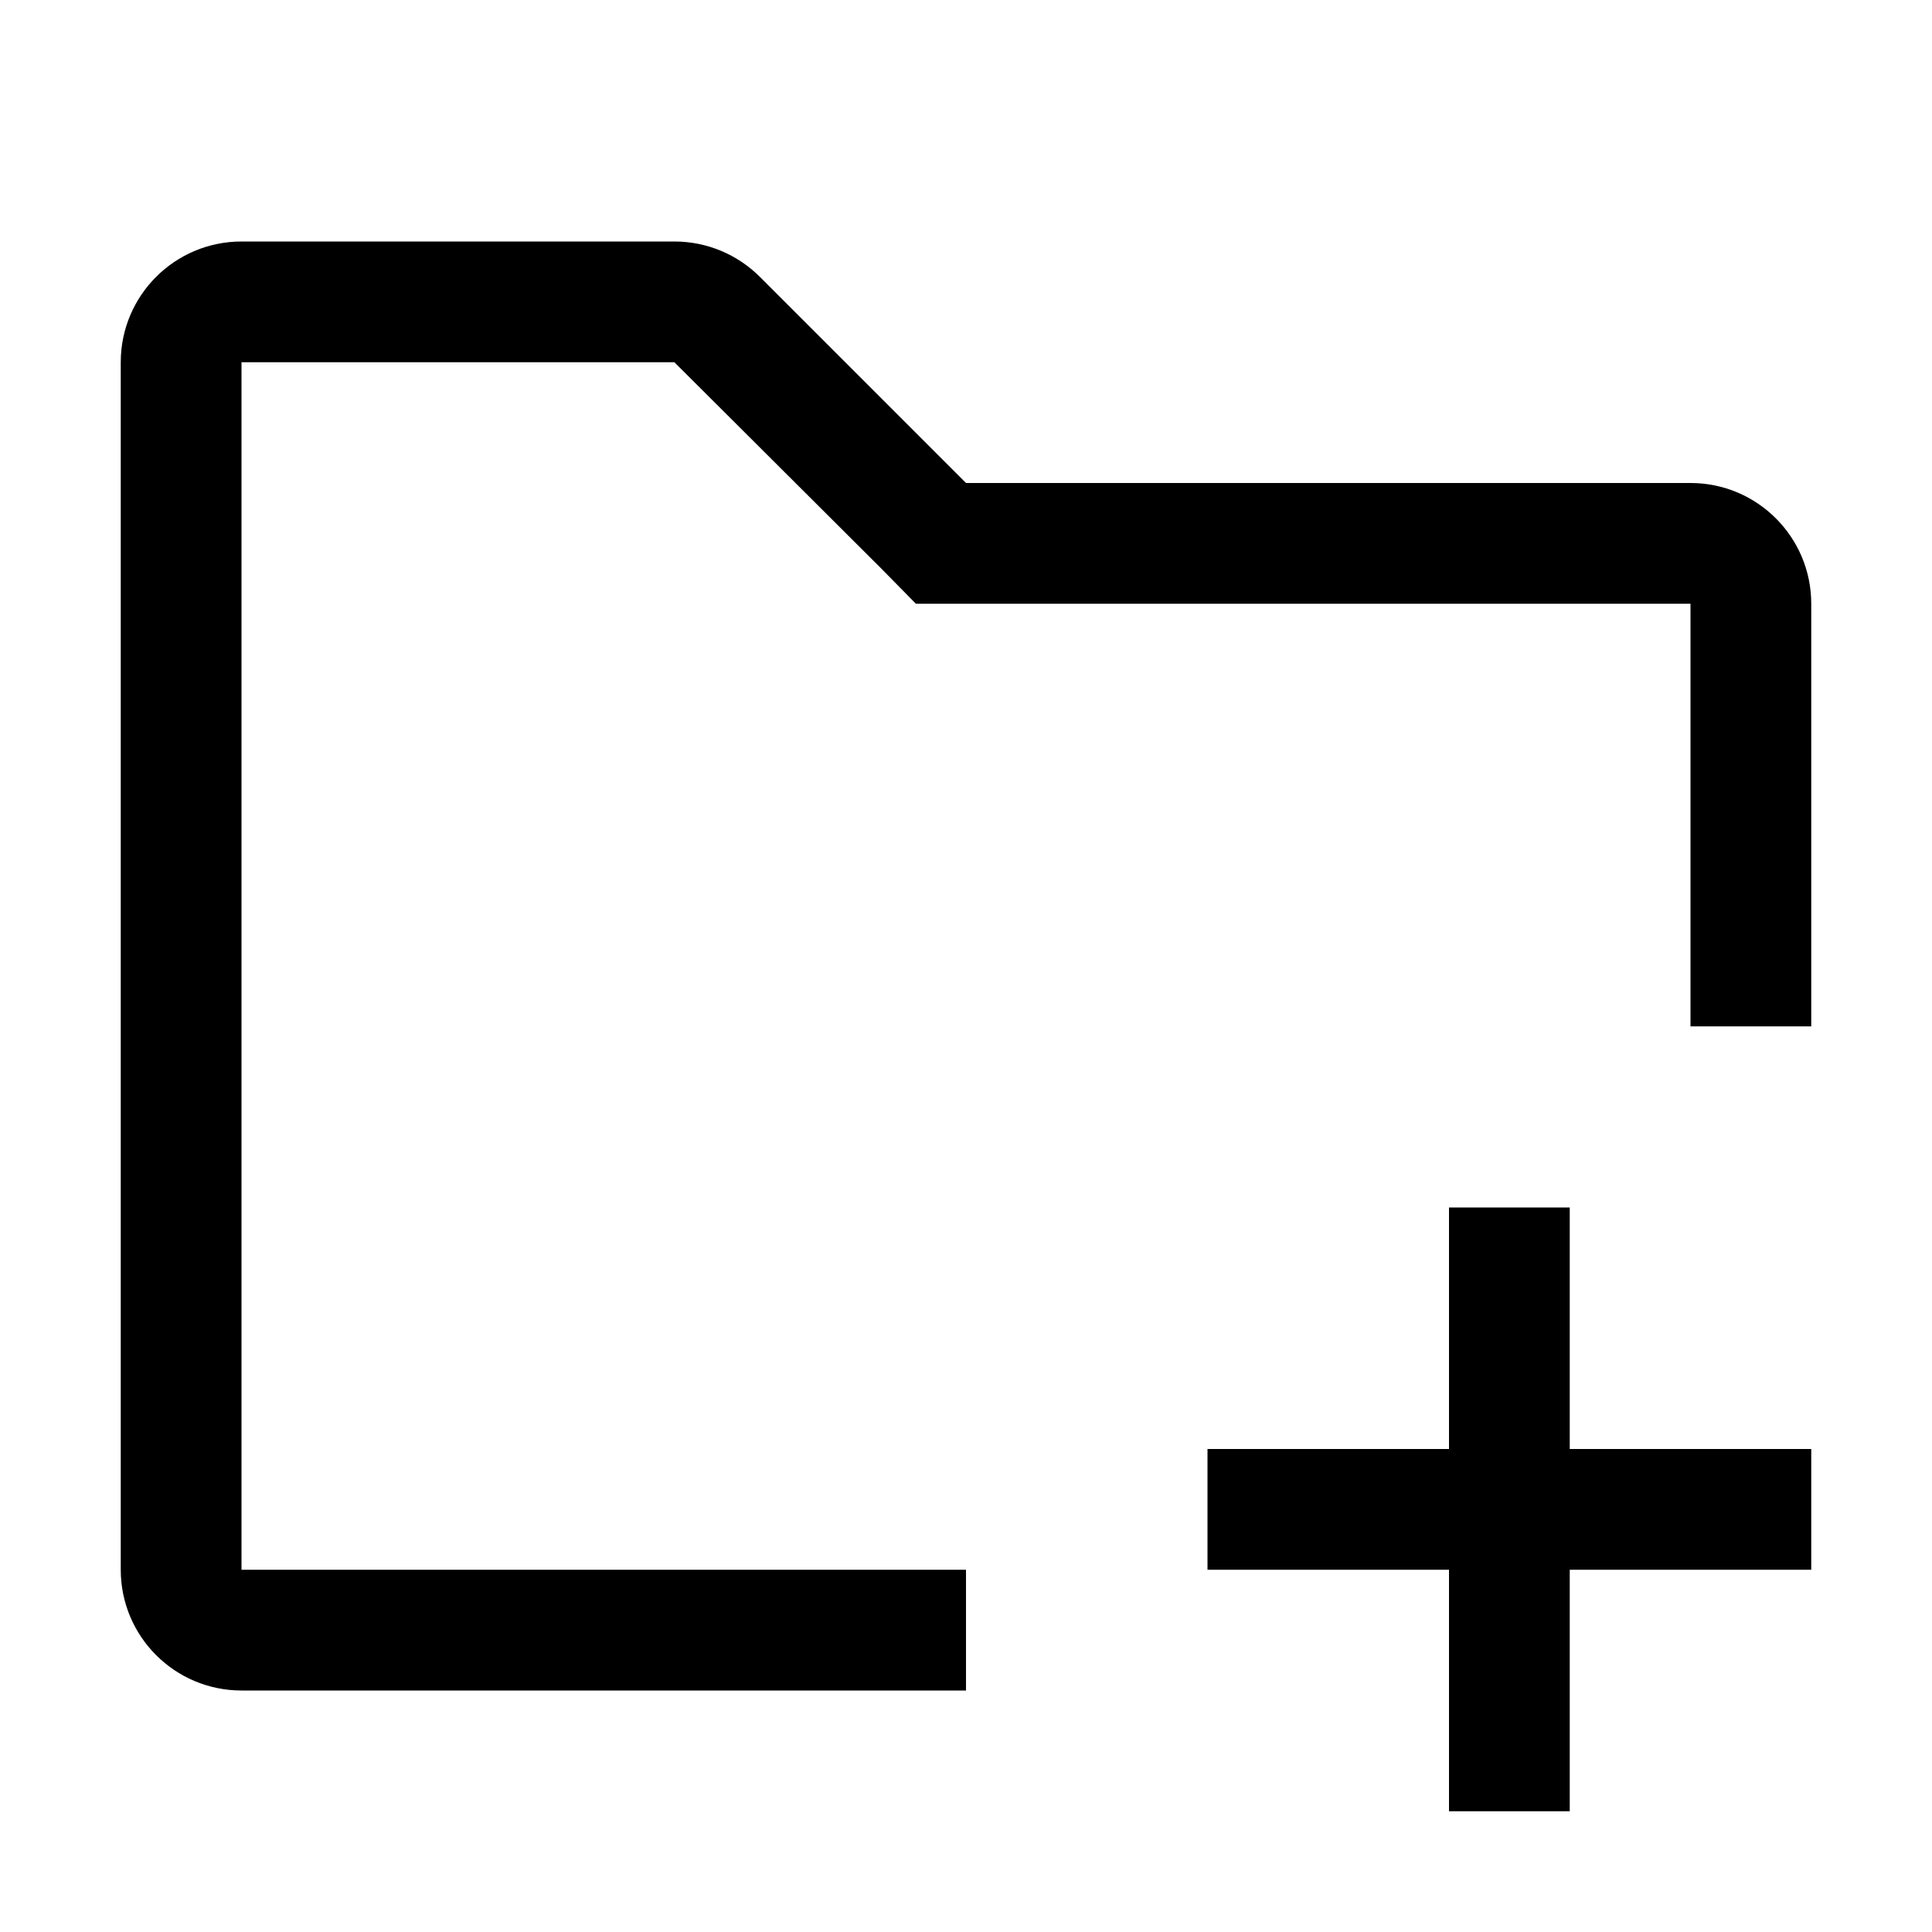
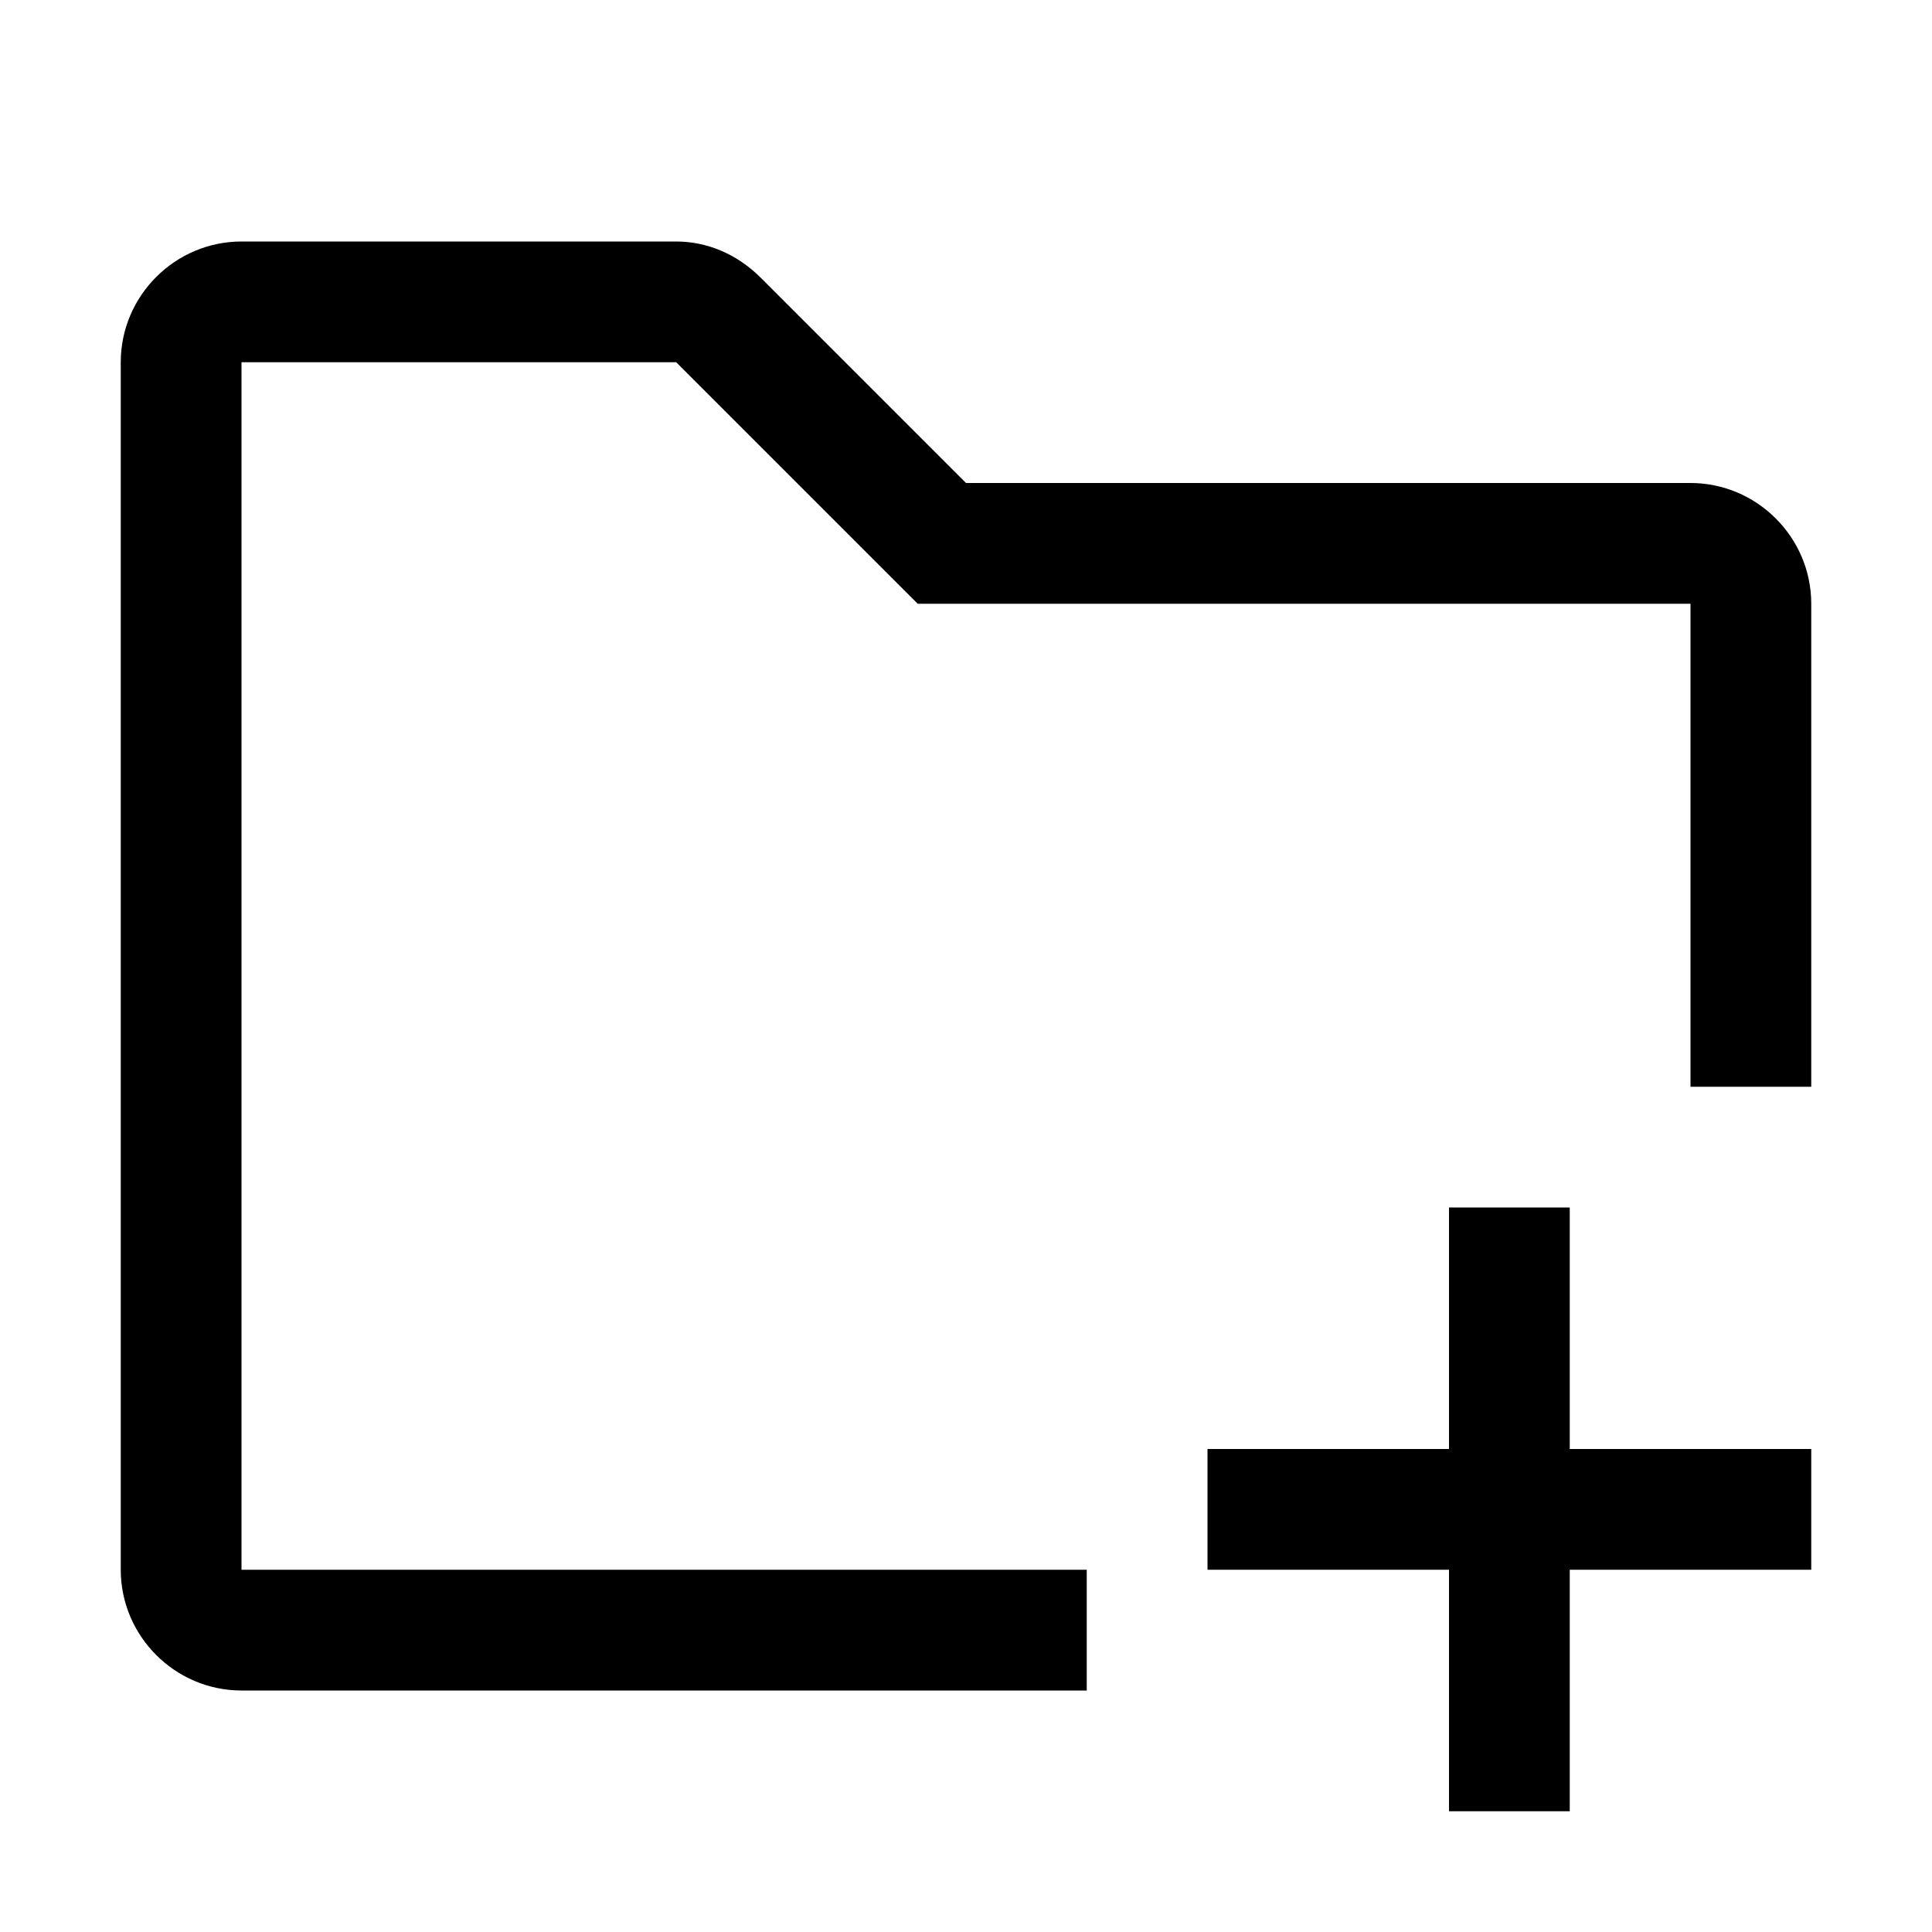
- <svg xmlns="http://www.w3.org/2000/svg" id="icon" viewBox="0 0 32 32">
-   <defs>
-     <style>.cls-1{fill:none;}</style>
-   </defs>
-   <polygon points="26 20 24 20 24 24 20 24 20 26 24 26 24 30 26 30 26 26 30 26 30 24 26 24 26 20" />
-   <path d="M28,8H16L12.59,4.59A2,2,0,0,0,11.17,4H4A2,2,0,0,0,2,6V26a2,2,0,0,0,2,2H16V26H4V6h7.17l3.42,3.41.58.59H28v7h2V10A2,2,0,0,0,28,8Z" />
-   <rect id="_Transparent_Rectangle_" data-name="&lt;Transparent Rectangle&gt;" class="cls-1" width="32" height="32" />
+ <svg xmlns="http://www.w3.org/2000/svg" version="1.1" id="icon" x="0px" y="0px" width="32px" height="32px" viewBox="0 0 32 32" style="enable-background:new 0 0 32 32;" xml:space="preserve">
+   <style type="text/css">
+ 	.st0{fill:none;}
+ </style>
+   <polygon points="26,20 24,20 24,24 20,24 20,26 24,26 24,30 26,30 26,26 30,26 30,24 26,24 " />
+   <path d="M28,8H16l-3.4-3.4C12.2,4.2,11.7,4,11.2,4H4C2.9,4,2,4.9,2,6v20c0,1.1,0.9,2,2,2h14v-2H4V6h7.2l3.4,3.4l0.6,0.6H28v8h2v-8  C30,8.9,29.1,8,28,8z" />
+   <rect id="_Transparent_Rectangle_" class="st0" width="32" height="32" />
</svg>
